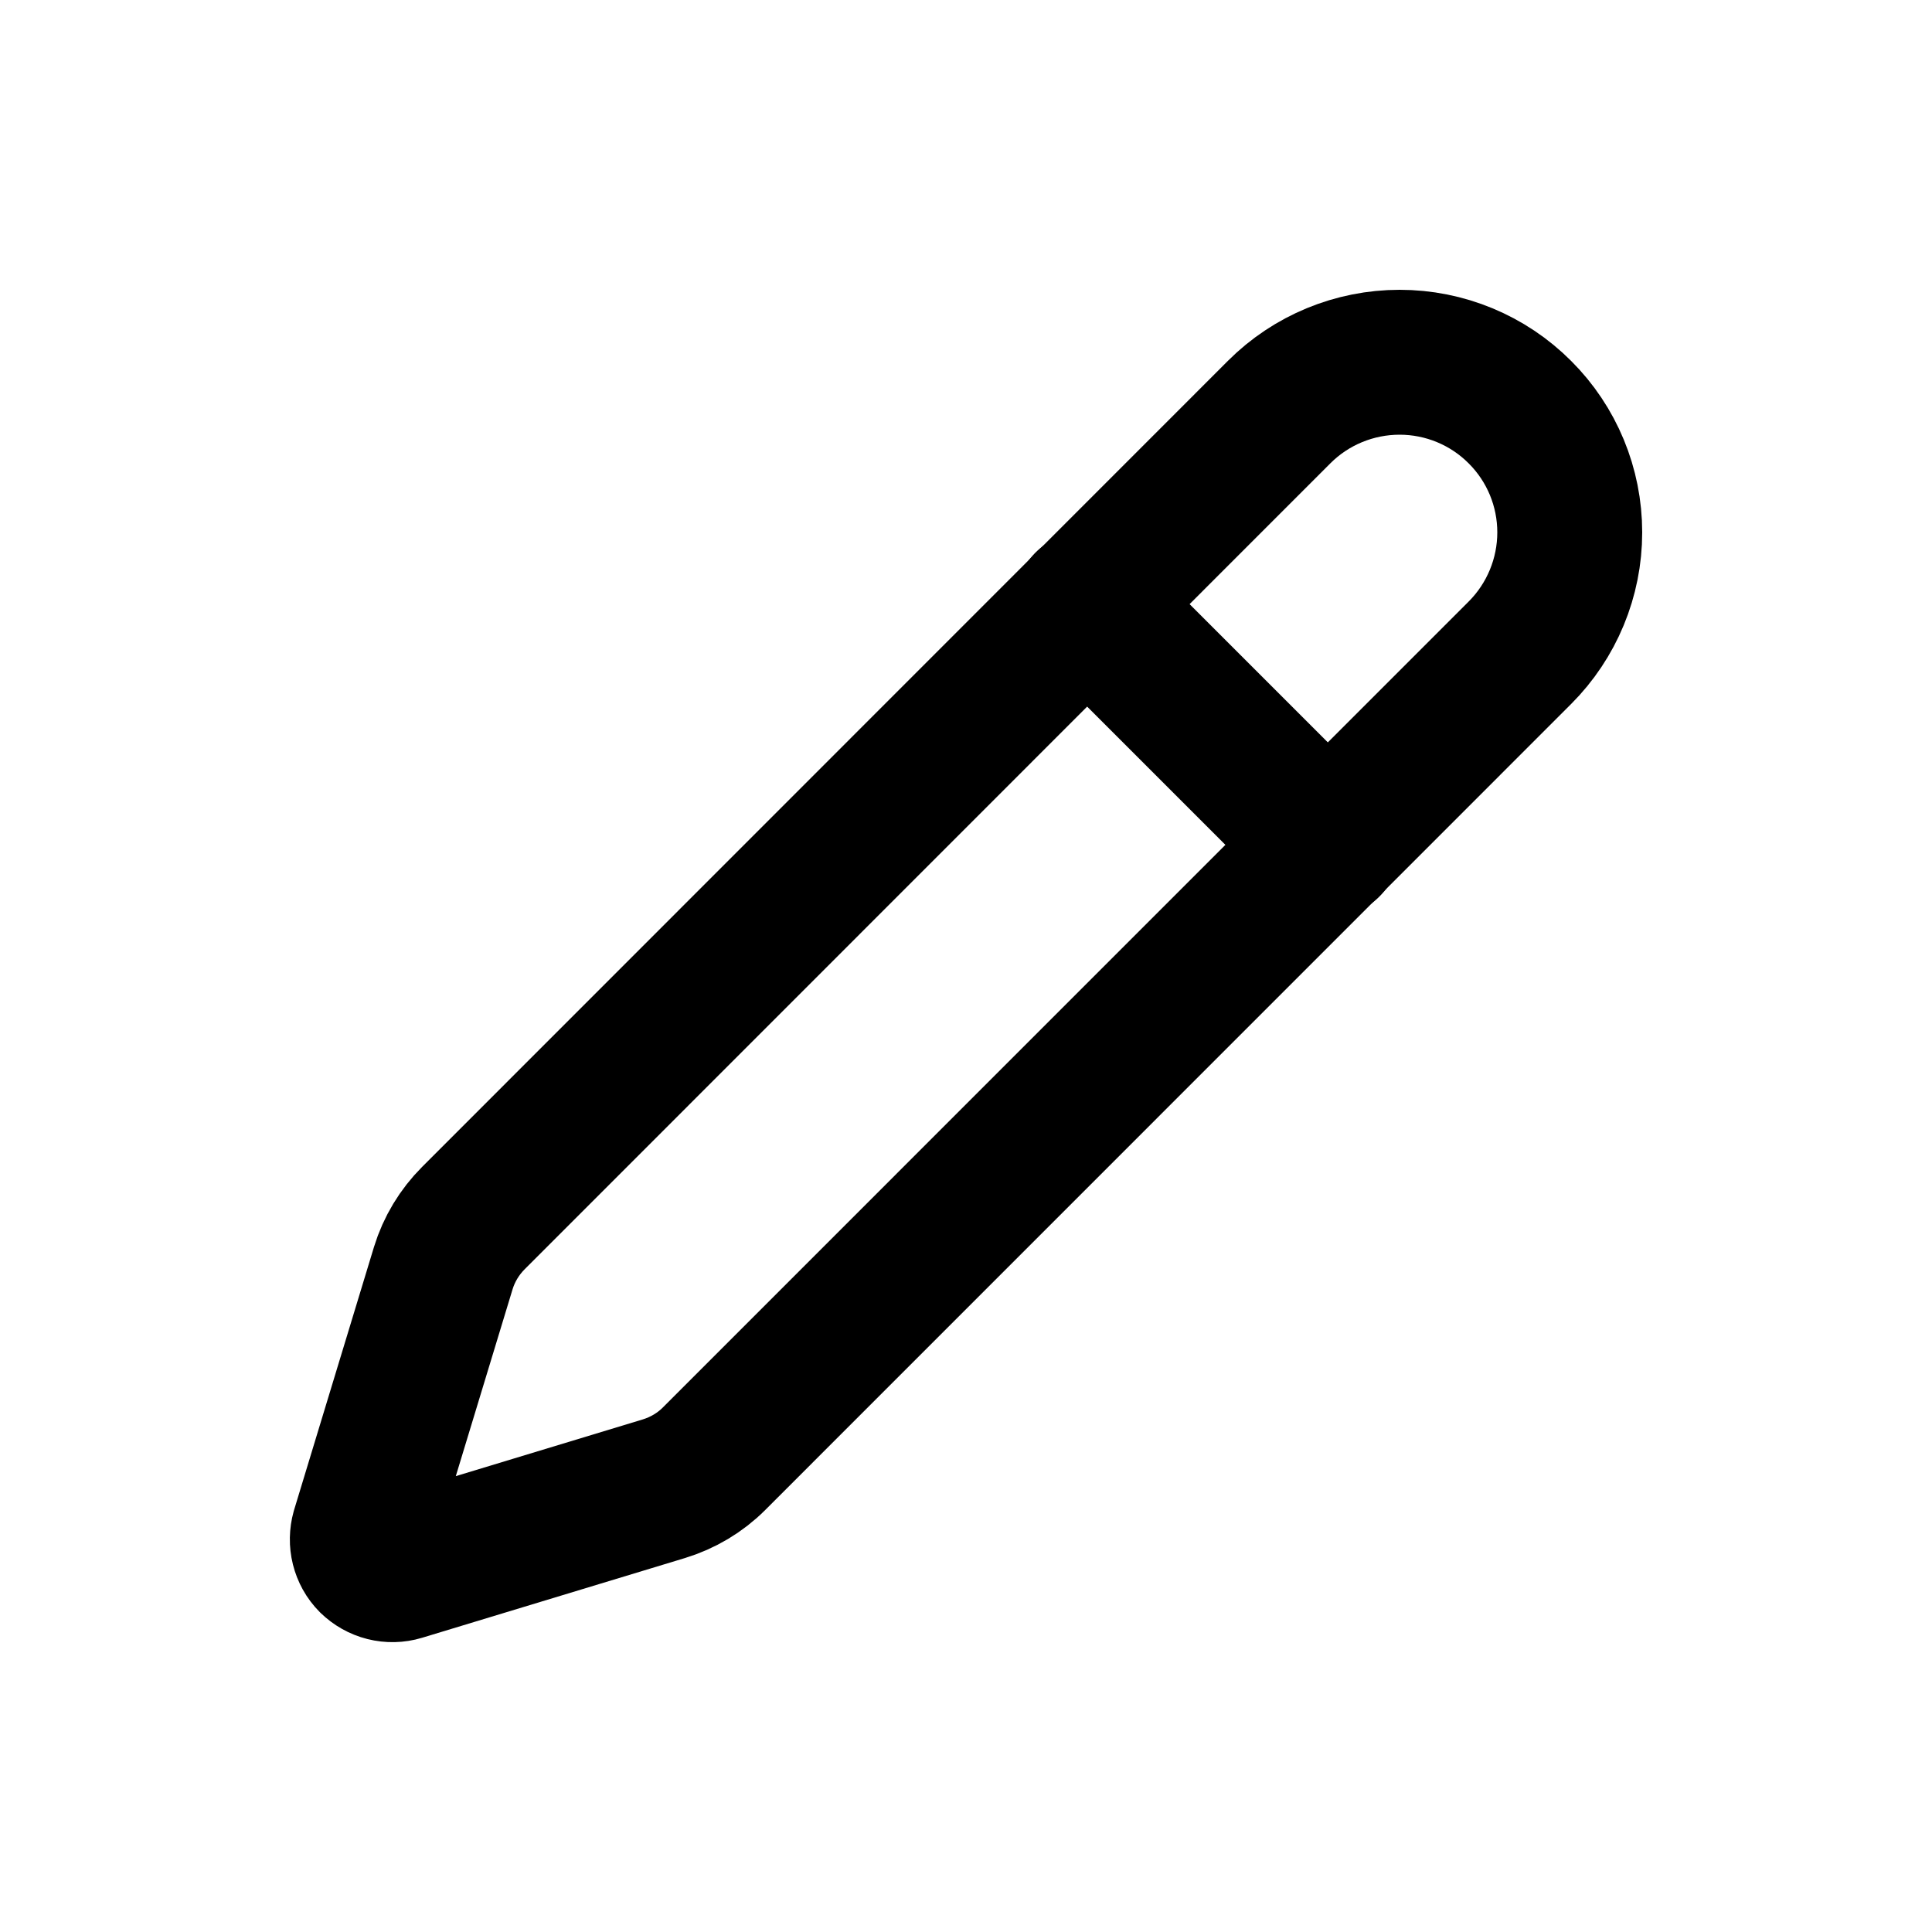
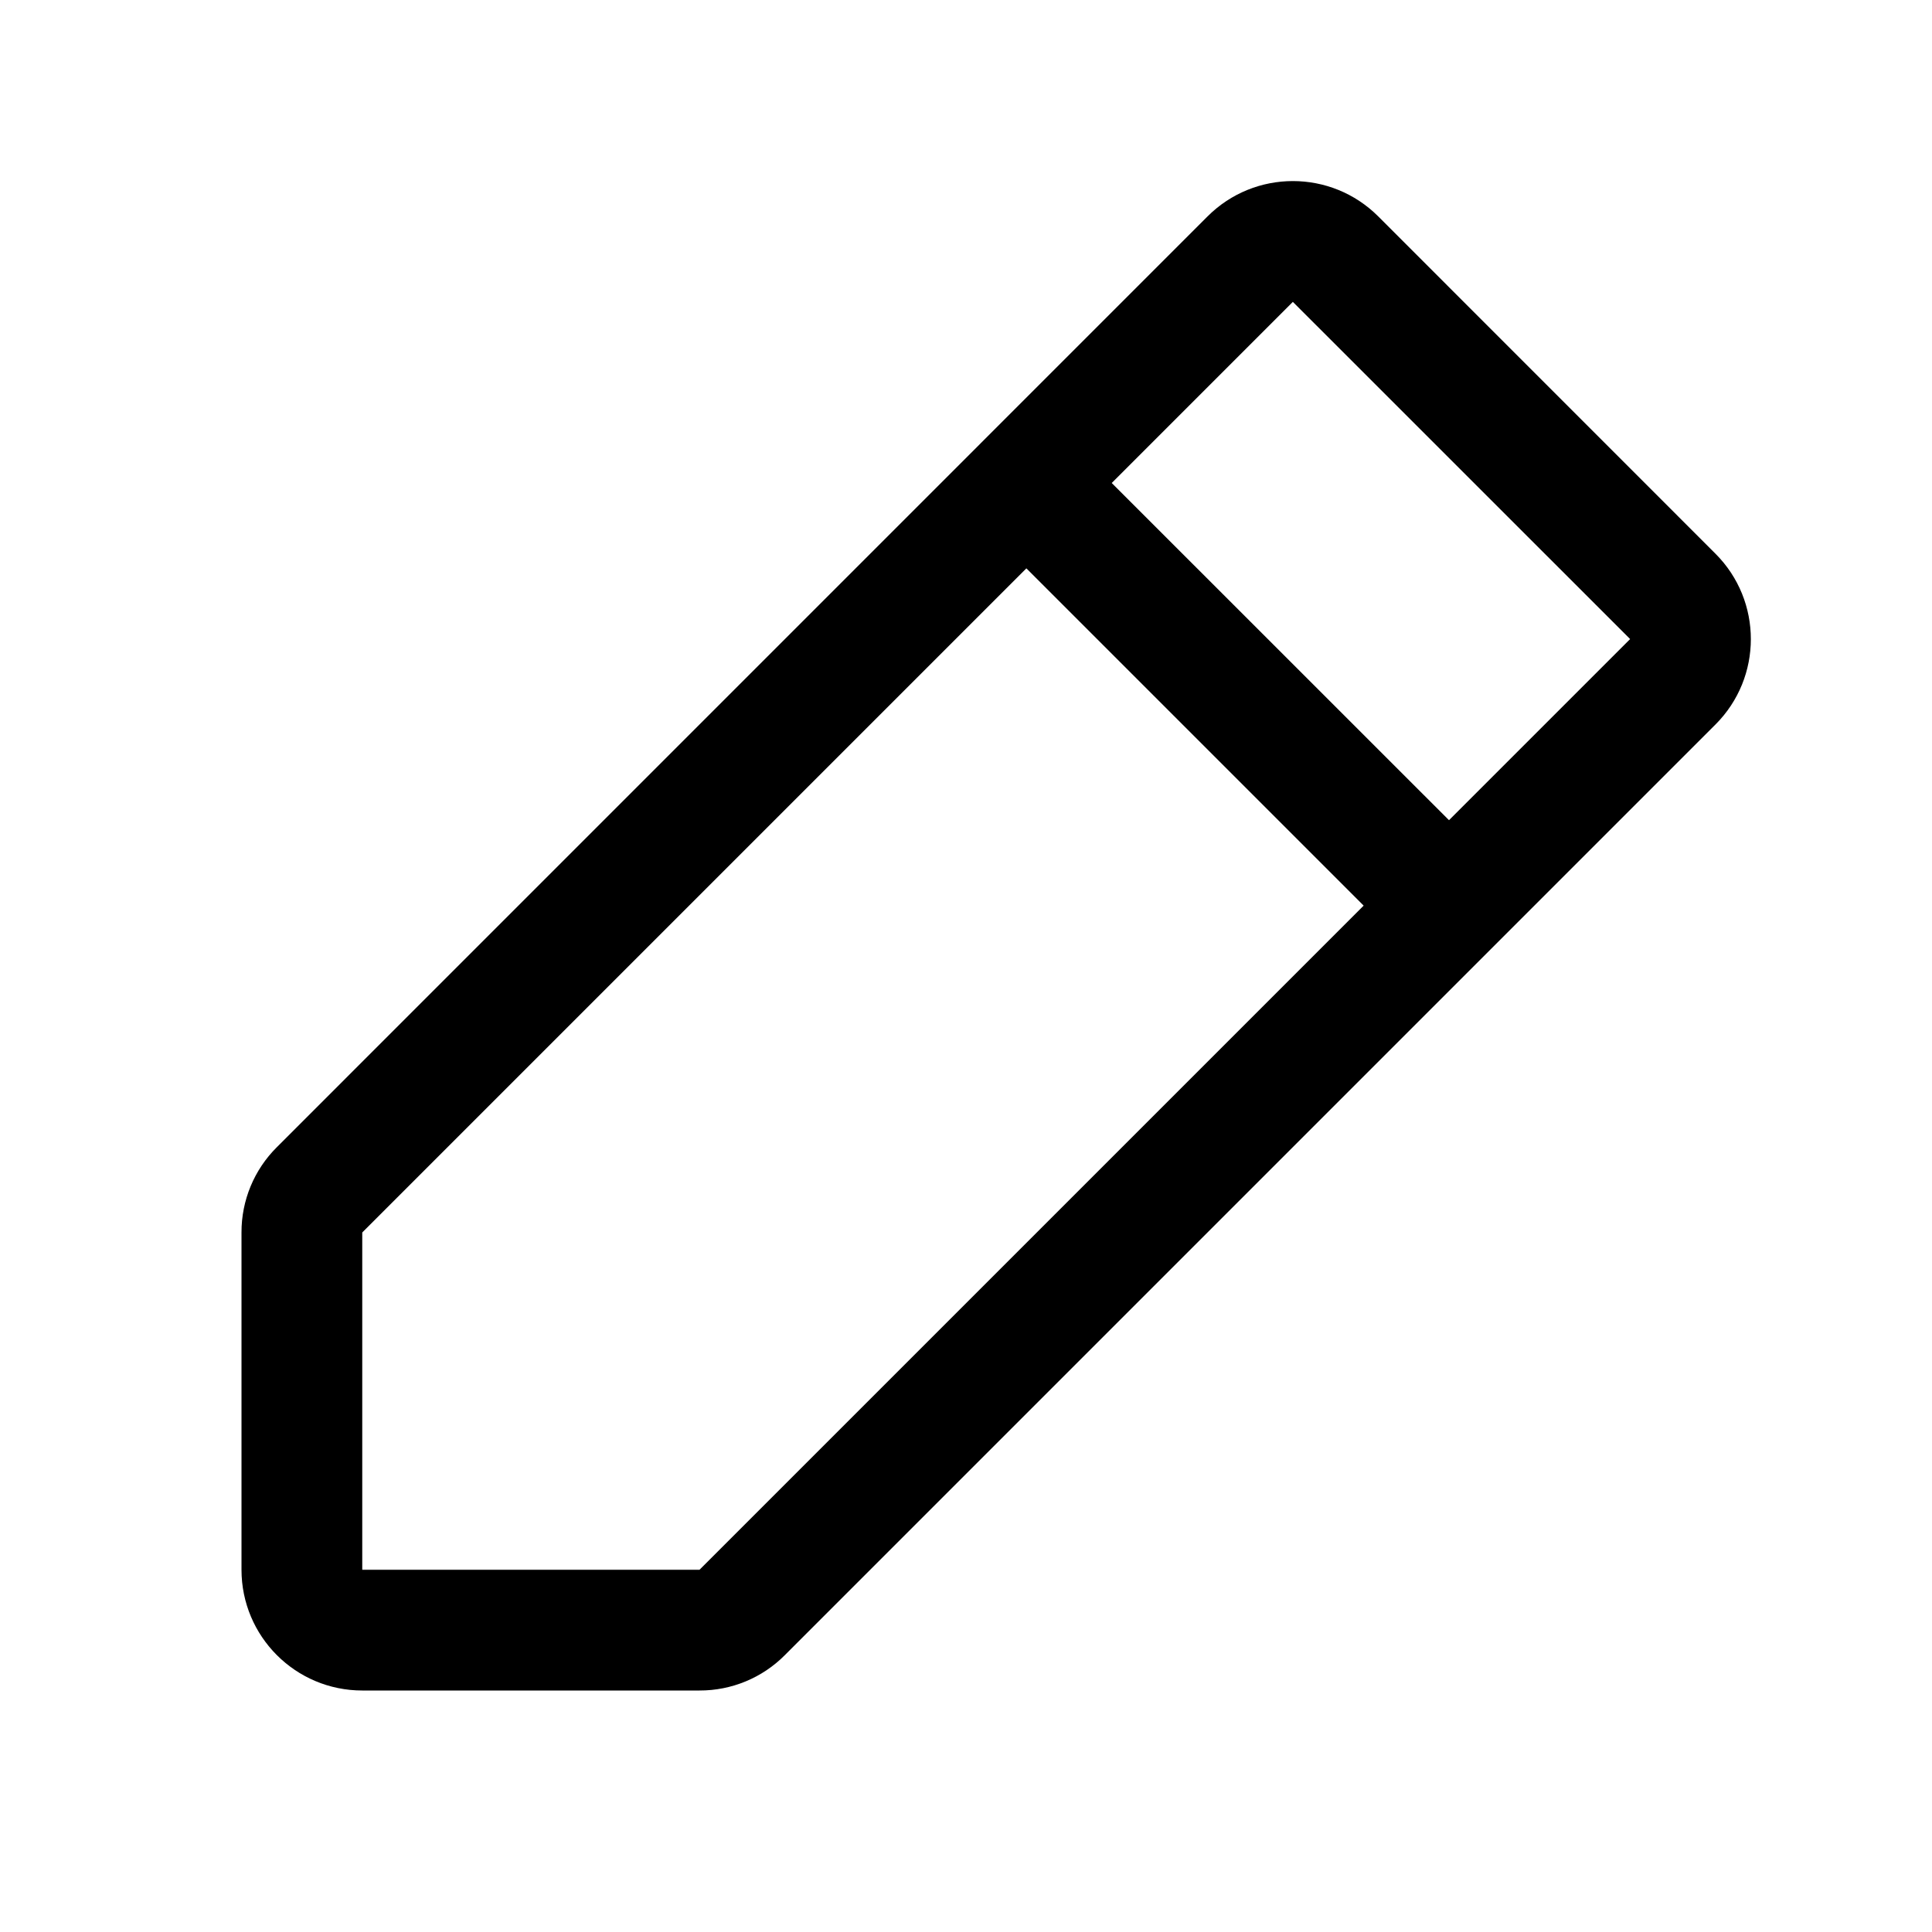
- <svg xmlns="http://www.w3.org/2000/svg" width="16" height="16" viewBox="0 0 16 16" fill="none">
-   <path d="M12.587 5.406C12.851 5.142 13 4.783 13 4.409C13 4.035 12.852 3.677 12.587 3.413C12.323 3.148 11.964 3 11.591 3C11.217 3 10.858 3.148 10.594 3.412L3.921 10.087C3.805 10.203 3.719 10.345 3.671 10.502L3.01 12.678C2.998 12.721 2.997 12.767 3.008 12.811C3.019 12.855 3.041 12.895 3.073 12.927C3.105 12.958 3.145 12.981 3.189 12.992C3.233 13.003 3.279 13.002 3.322 12.989L5.498 12.329C5.655 12.281 5.798 12.196 5.913 12.081L12.587 5.406Z" stroke="black" stroke-width="1.2" stroke-linecap="round" stroke-linejoin="round" />
-   <path d="M9 5L11 7" stroke="black" stroke-width="1.2" stroke-linecap="round" stroke-linejoin="round" />
+ <svg xmlns="http://www.w3.org/2000/svg" width="16" height="16" viewBox="0 0 256 256" fill="black">
+   <path d="M227.31,73.37,182.63,28.68a16,16,0,0,0-22.63,0L36.69,152A15.86,15.86,0,0,0,32,163.31V208a16,16,0,0,0,16,16H92.69A15.86,15.86,0,0,0,104,219.31L227.31,96a16,16,0,0,0,0-22.63ZM92.69,208H48V163.31l88-88L180.69,120ZM192,108.68,147.31,64l24-24L216,84.68Z" />
</svg>
